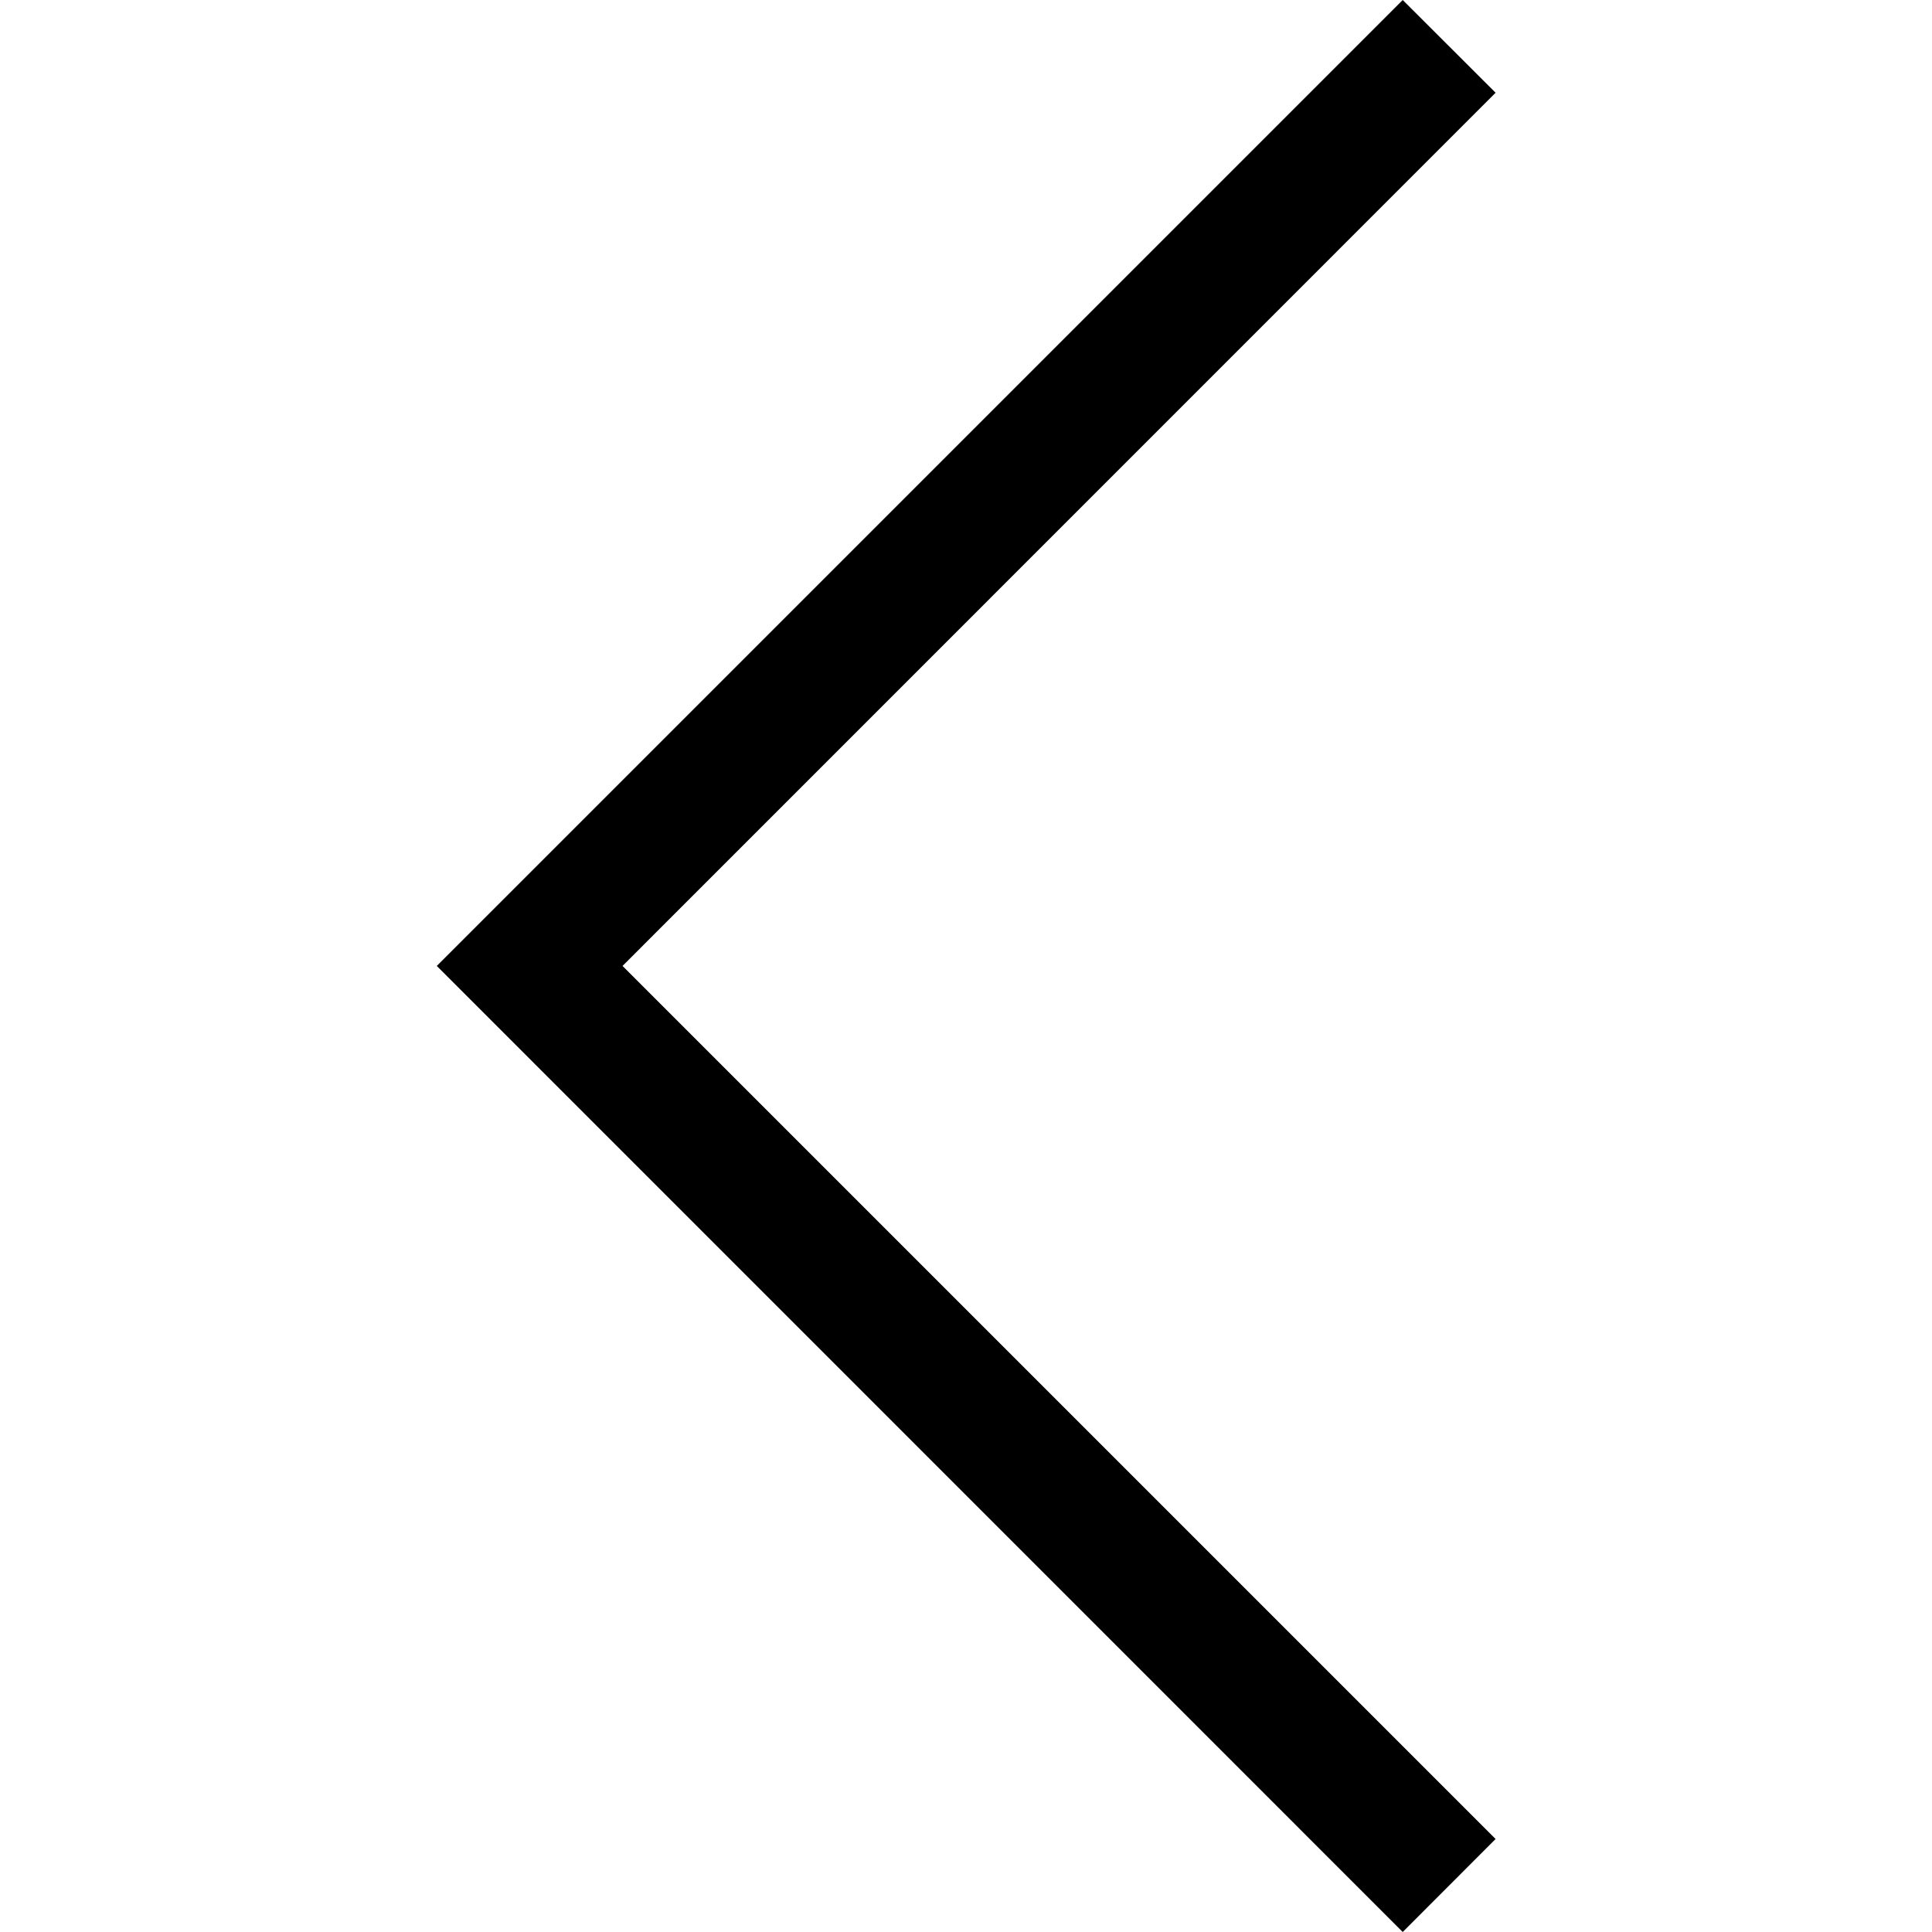
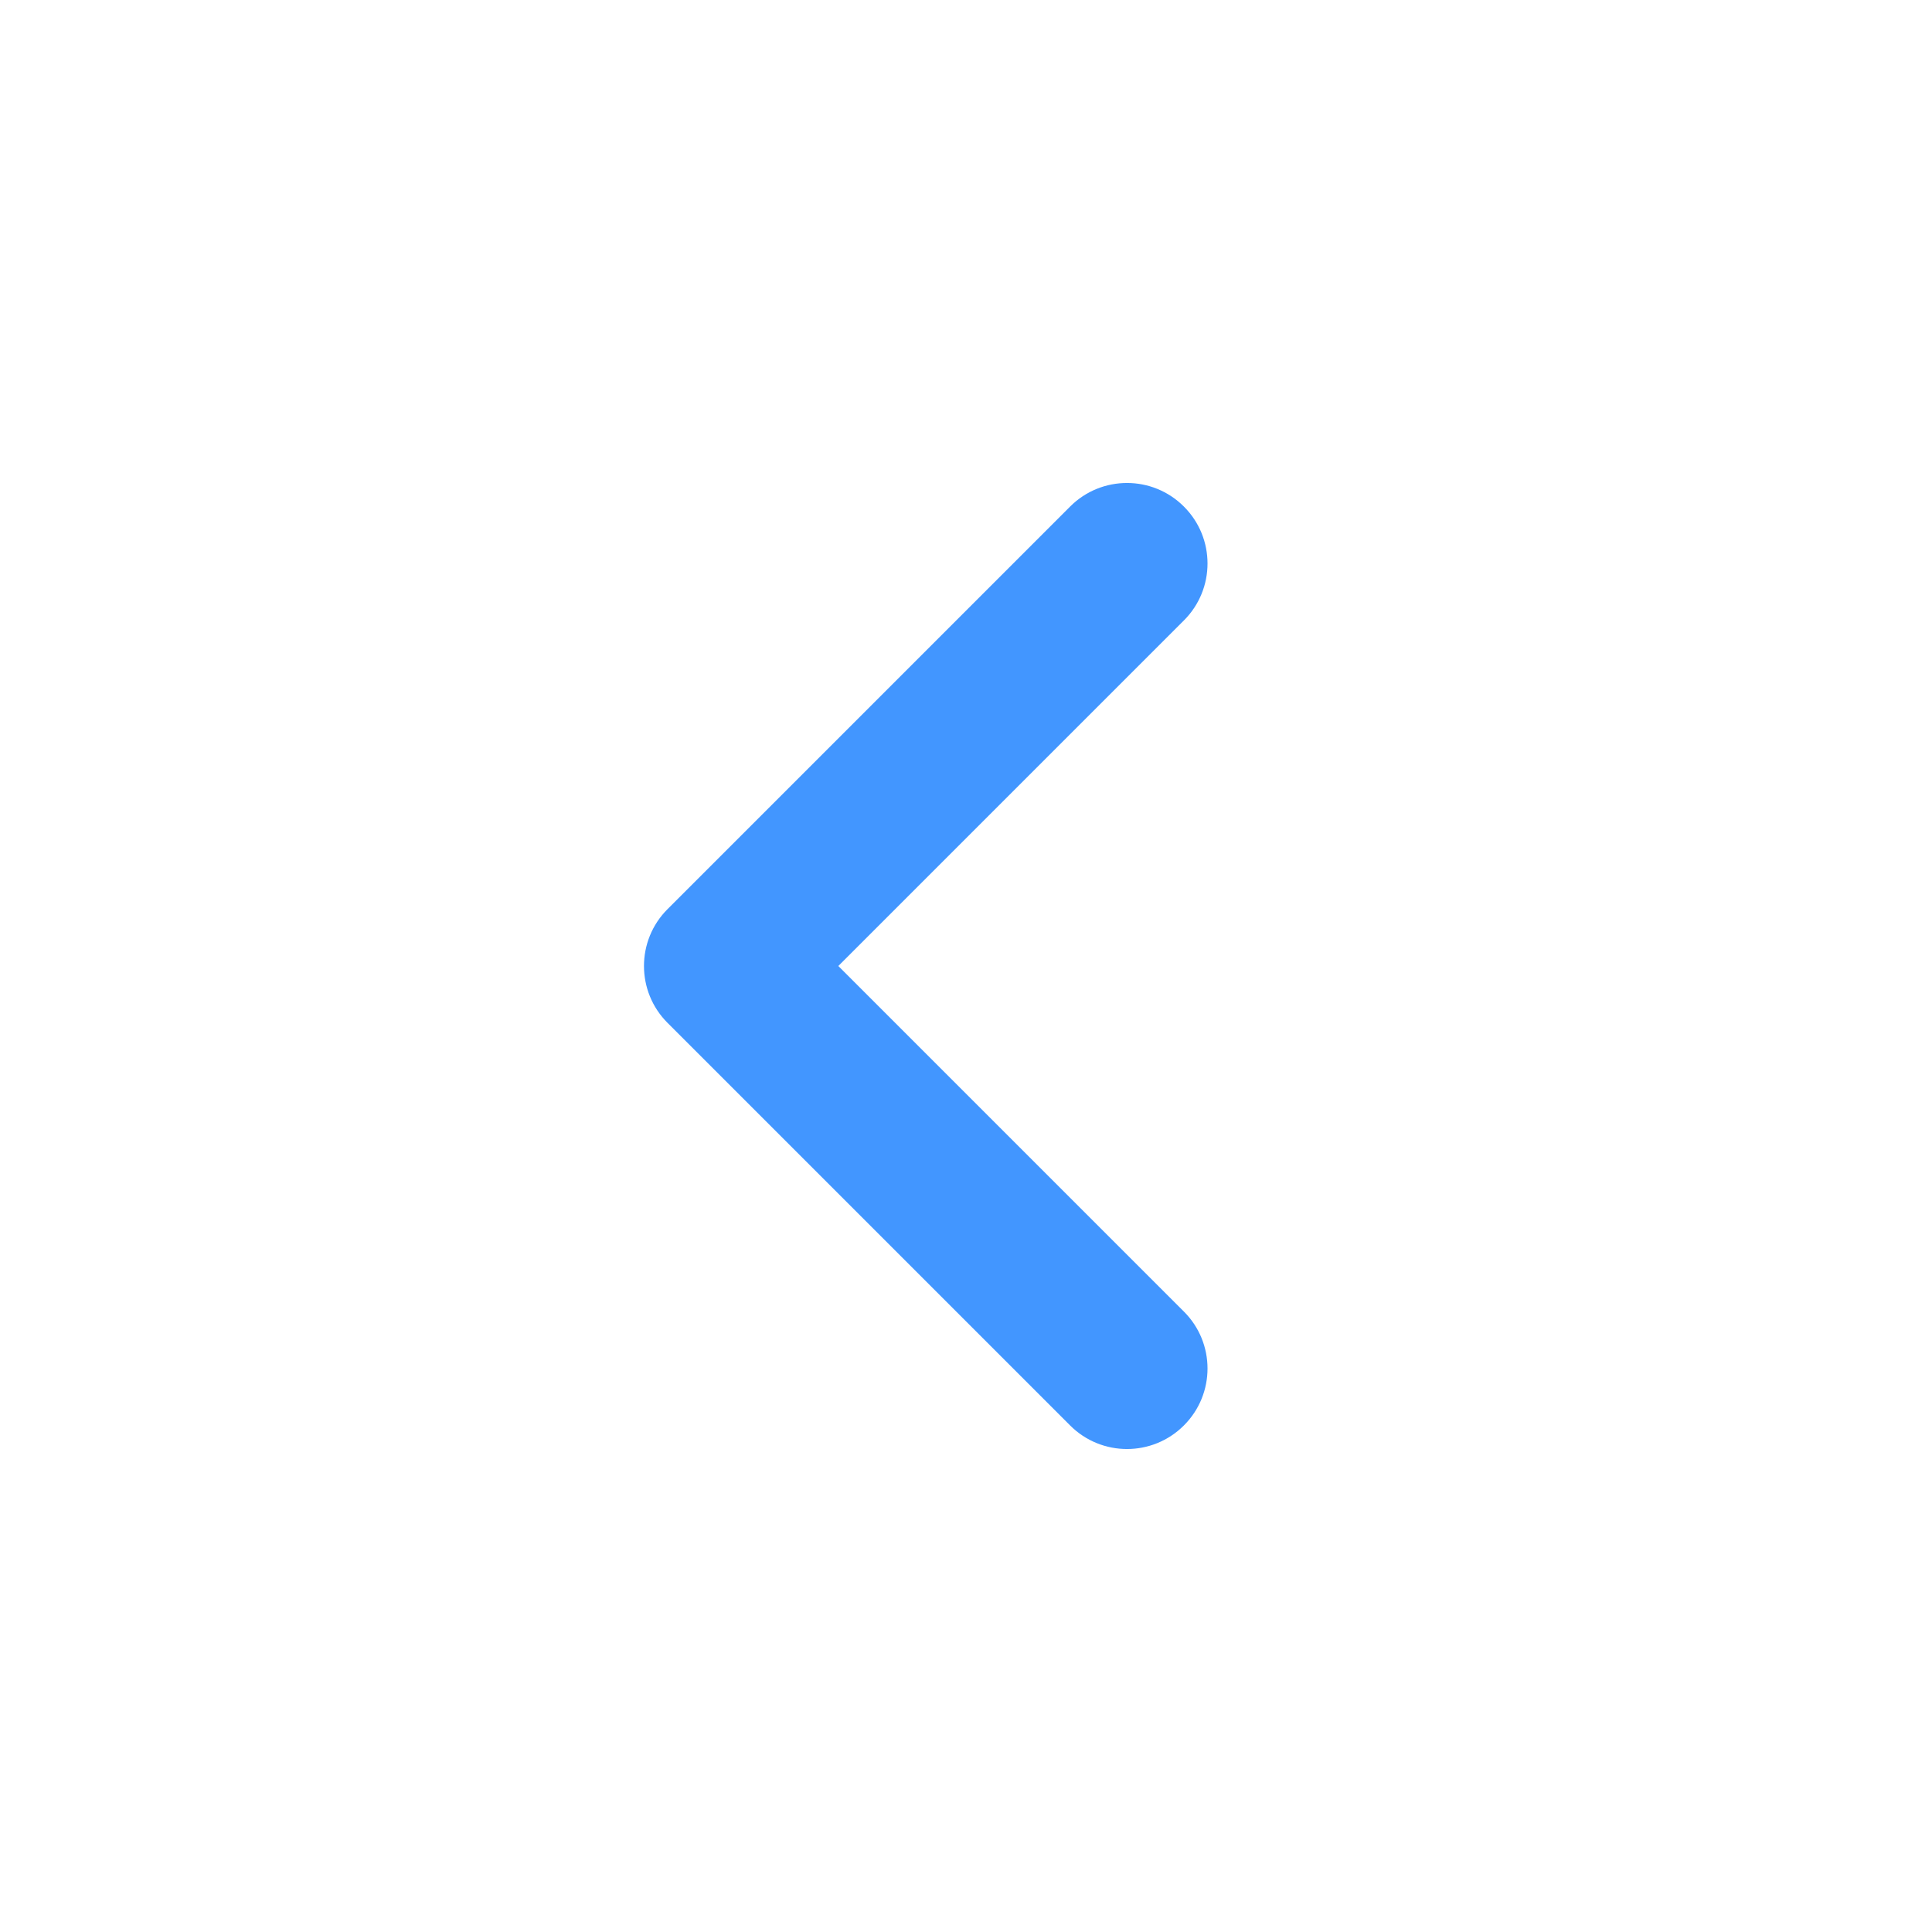
- <svg xmlns="http://www.w3.org/2000/svg" fill="#000000" width="800px" height="800px" viewBox="0 0 1920 1920">
-   <path d="m1394.006 0 92.299 92.168-867.636 867.767 867.636 867.636-92.299 92.429-959.935-960.065z" fill-rule="evenodd" />
+ <svg xmlns="http://www.w3.org/2000/svg" width="800px" height="800px" viewBox="0 0 24 24" fill="none">
+   <path fill-rule="evenodd" clip-rule="evenodd" d="M14.707 6.293C15.098 6.683 15.098 7.317 14.707 7.707L10.414 12L14.707 16.293C15.098 16.683 15.098 17.317 14.707 17.707C14.317 18.098 13.683 18.098 13.293 17.707L8.293 12.707C7.902 12.317 7.902 11.683 8.293 11.293L13.293 6.293C13.683 5.902 14.317 5.902 14.707 6.293Z" fill="#4296FF" />
</svg>
